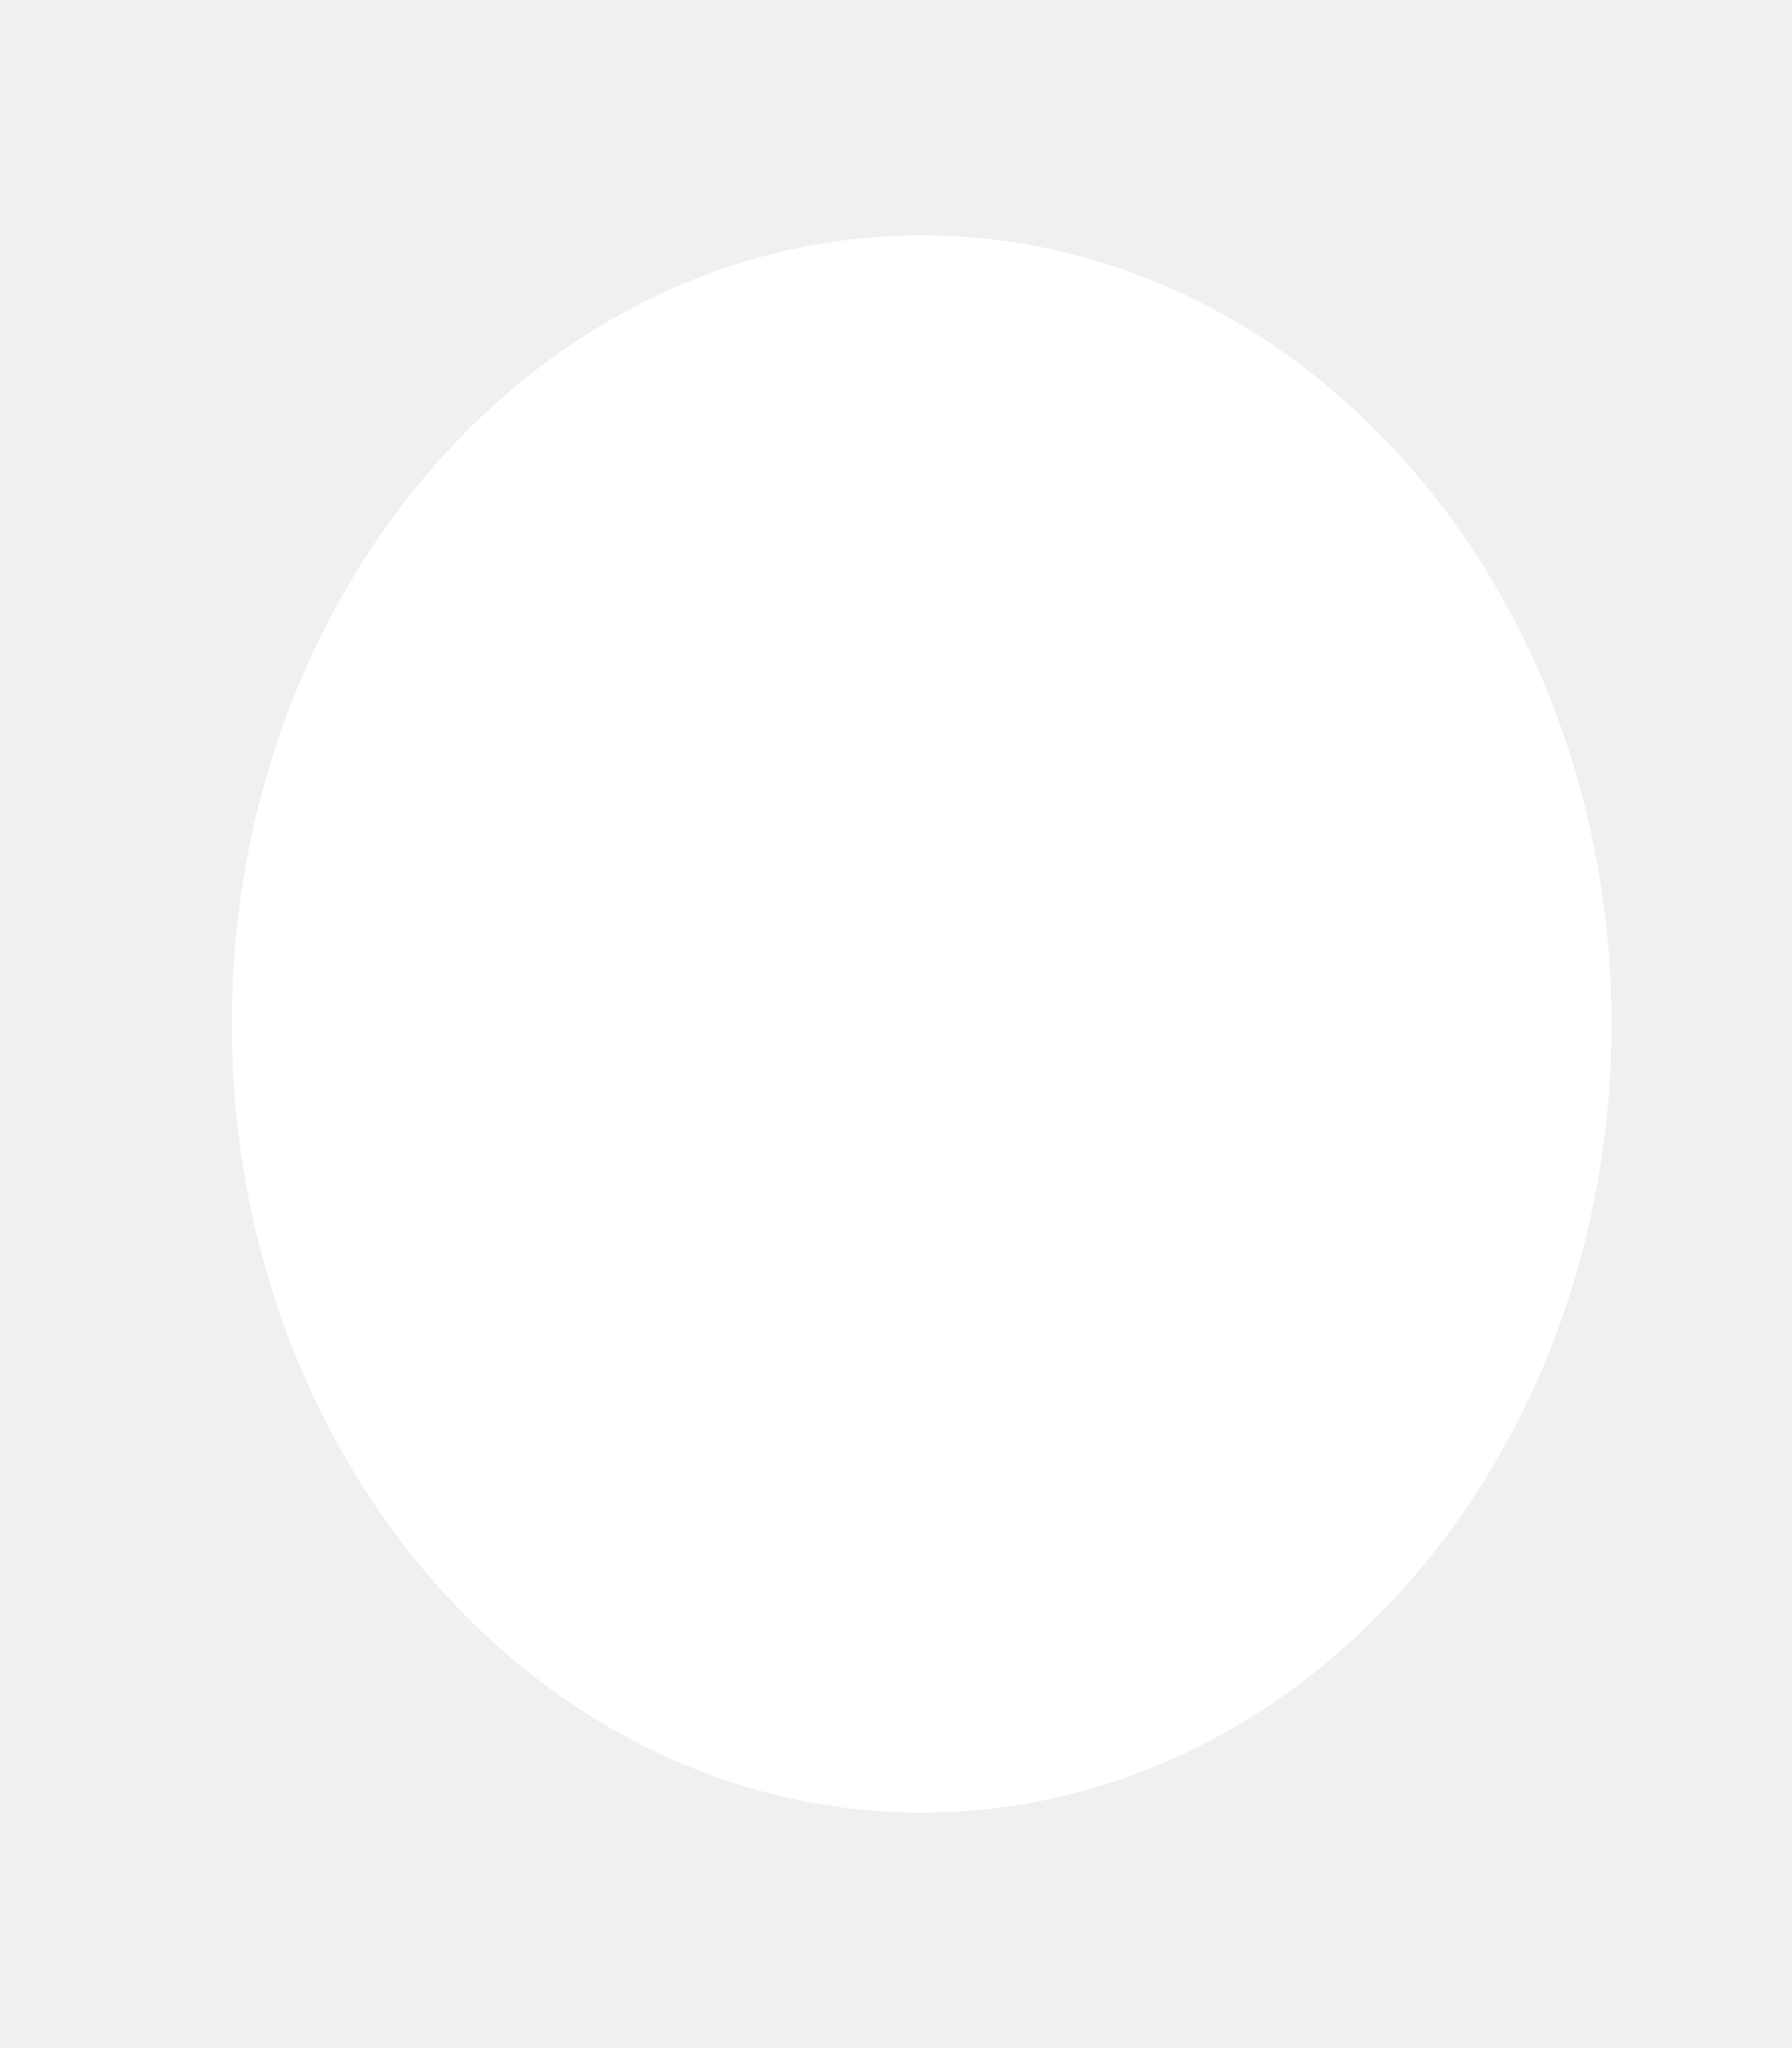
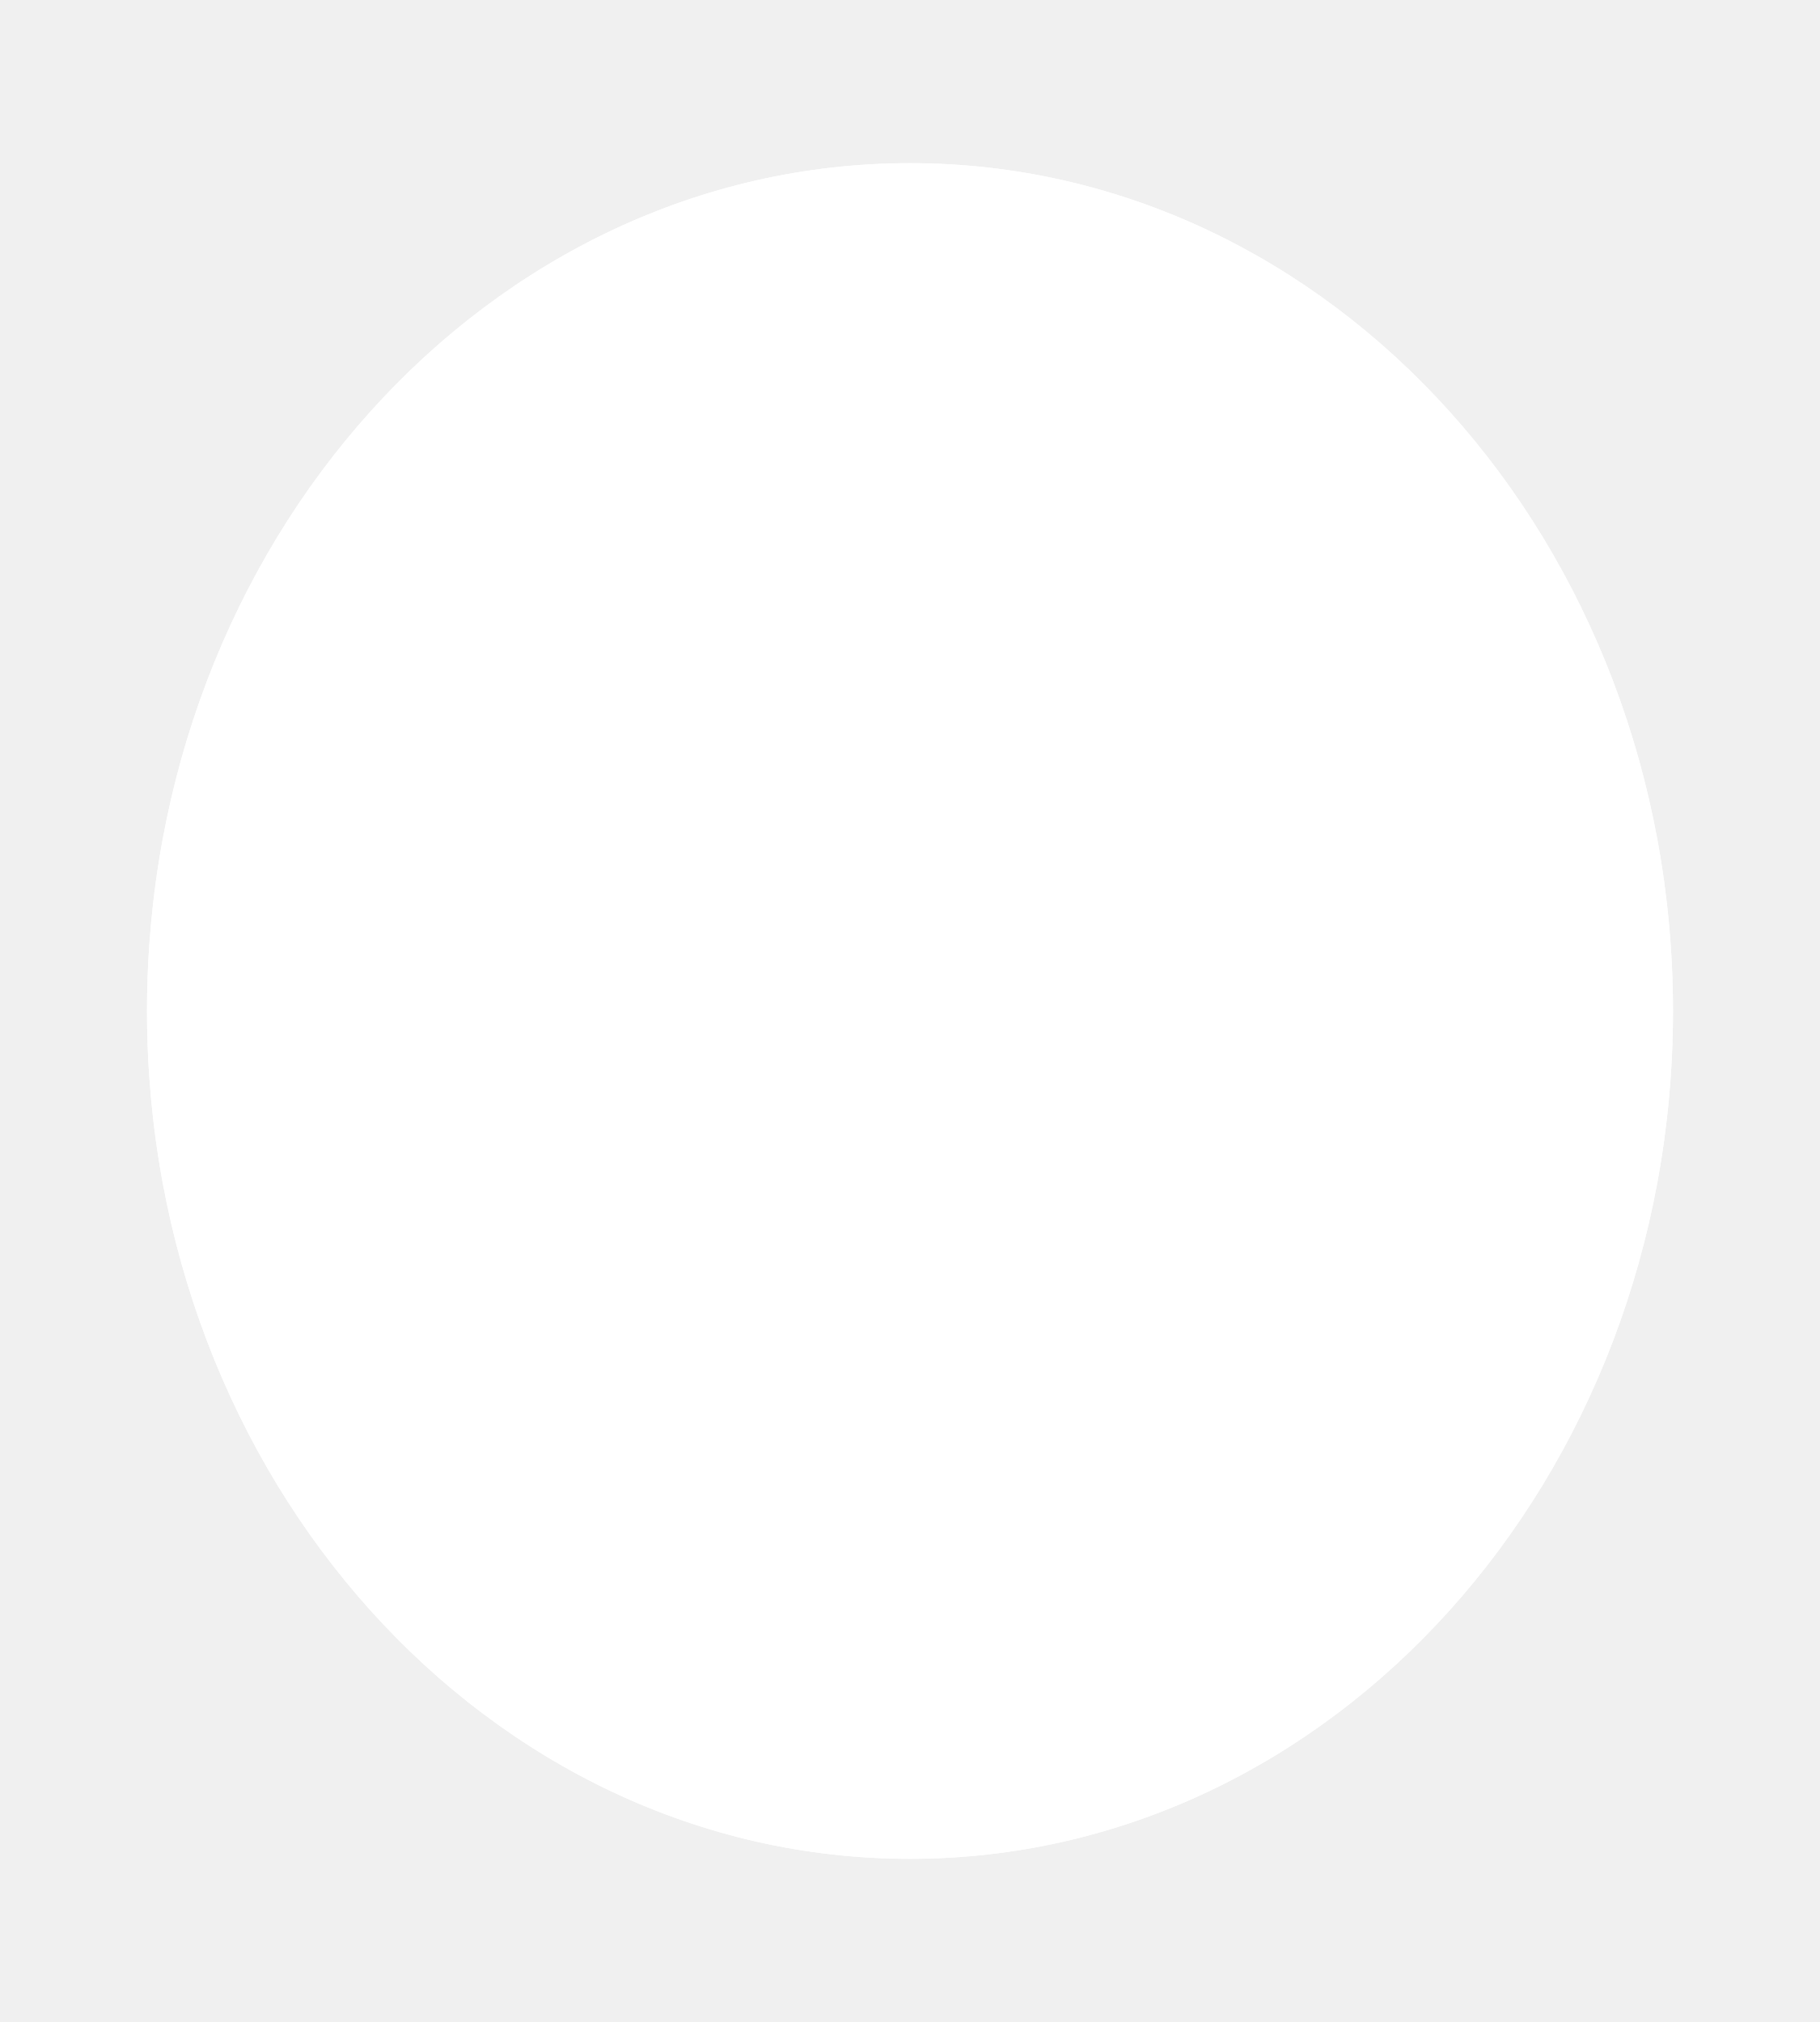
- <svg xmlns="http://www.w3.org/2000/svg" version="1.1" width="7px" height="8px">
+ <svg xmlns="http://www.w3.org/2000/svg" version="1.1" width="9px" height="10px">
  <defs>
-     <mask fill="white" id="clip11">
-       <path d="M 0.906 4  C 0.906 5.701  2.112 7.08  3.601 7.08  C 5.09 7.08  6.296 5.701  6.296 4  C 6.296 2.299  5.09 0.92  3.601 0.92  C 2.112 0.92  0.906 2.299  0.906 4  Z " fill-rule="evenodd" />
+     <mask fill="white" id="clip9">
+       <path d="M 0.727 5  C 0.727 7.315  2.416 9.193  4.5 9.193  C 6.584 9.193  8.273 7.315  8.273 5  C 8.273 2.684  6.584 0.807  4.5 0.807  C 2.416 0.807  0.727 2.684  0.727 5  Z " fill-rule="evenodd" />
    </mask>
  </defs>
-   <g transform="matrix(1 0 0 1 -300 -41 )">
-     <path d="M 0.906 4  C 0.906 5.701  2.112 7.08  3.601 7.08  C 5.09 7.08  6.296 5.701  6.296 4  C 6.296 2.299  5.09 0.92  3.601 0.92  C 2.112 0.92  0.906 2.299  0.906 4  Z " fill-rule="nonzero" fill="#ffffff" stroke="none" transform="matrix(1 0 0 1 300 41 )" />
-     <path d="M 0.906 4  C 0.906 5.701  2.112 7.08  3.601 7.08  C 5.09 7.08  6.296 5.701  6.296 4  C 6.296 2.299  5.09 0.92  3.601 0.92  C 2.112 0.92  0.906 2.299  0.906 4  Z " stroke-width="2" stroke="#ffffff" fill="none" transform="matrix(1 0 0 1 300 41 )" mask="url(#clip11)" />
+   <g transform="matrix(1 0 0 1 -307 -40 )">
+     <path d="M 0.727 5  C 0.727 7.315  2.416 9.193  4.5 9.193  C 6.584 9.193  8.273 7.315  8.273 5  C 8.273 2.684  6.584 0.807  4.5 0.807  C 2.416 0.807  0.727 2.684  0.727 5  Z " fill-rule="nonzero" fill="#ffffff" stroke="none" transform="matrix(1 0 0 1 307 40 )" />
+     <path d="M 0.727 5  C 0.727 7.315  2.416 9.193  4.5 9.193  C 6.584 9.193  8.273 7.315  8.273 5  C 8.273 2.684  6.584 0.807  4.5 0.807  C 2.416 0.807  0.727 2.684  0.727 5  Z " stroke-width="2" stroke="#ffffff" fill="none" transform="matrix(1 0 0 1 307 40 )" mask="url(#clip9)" />
  </g>
</svg>
